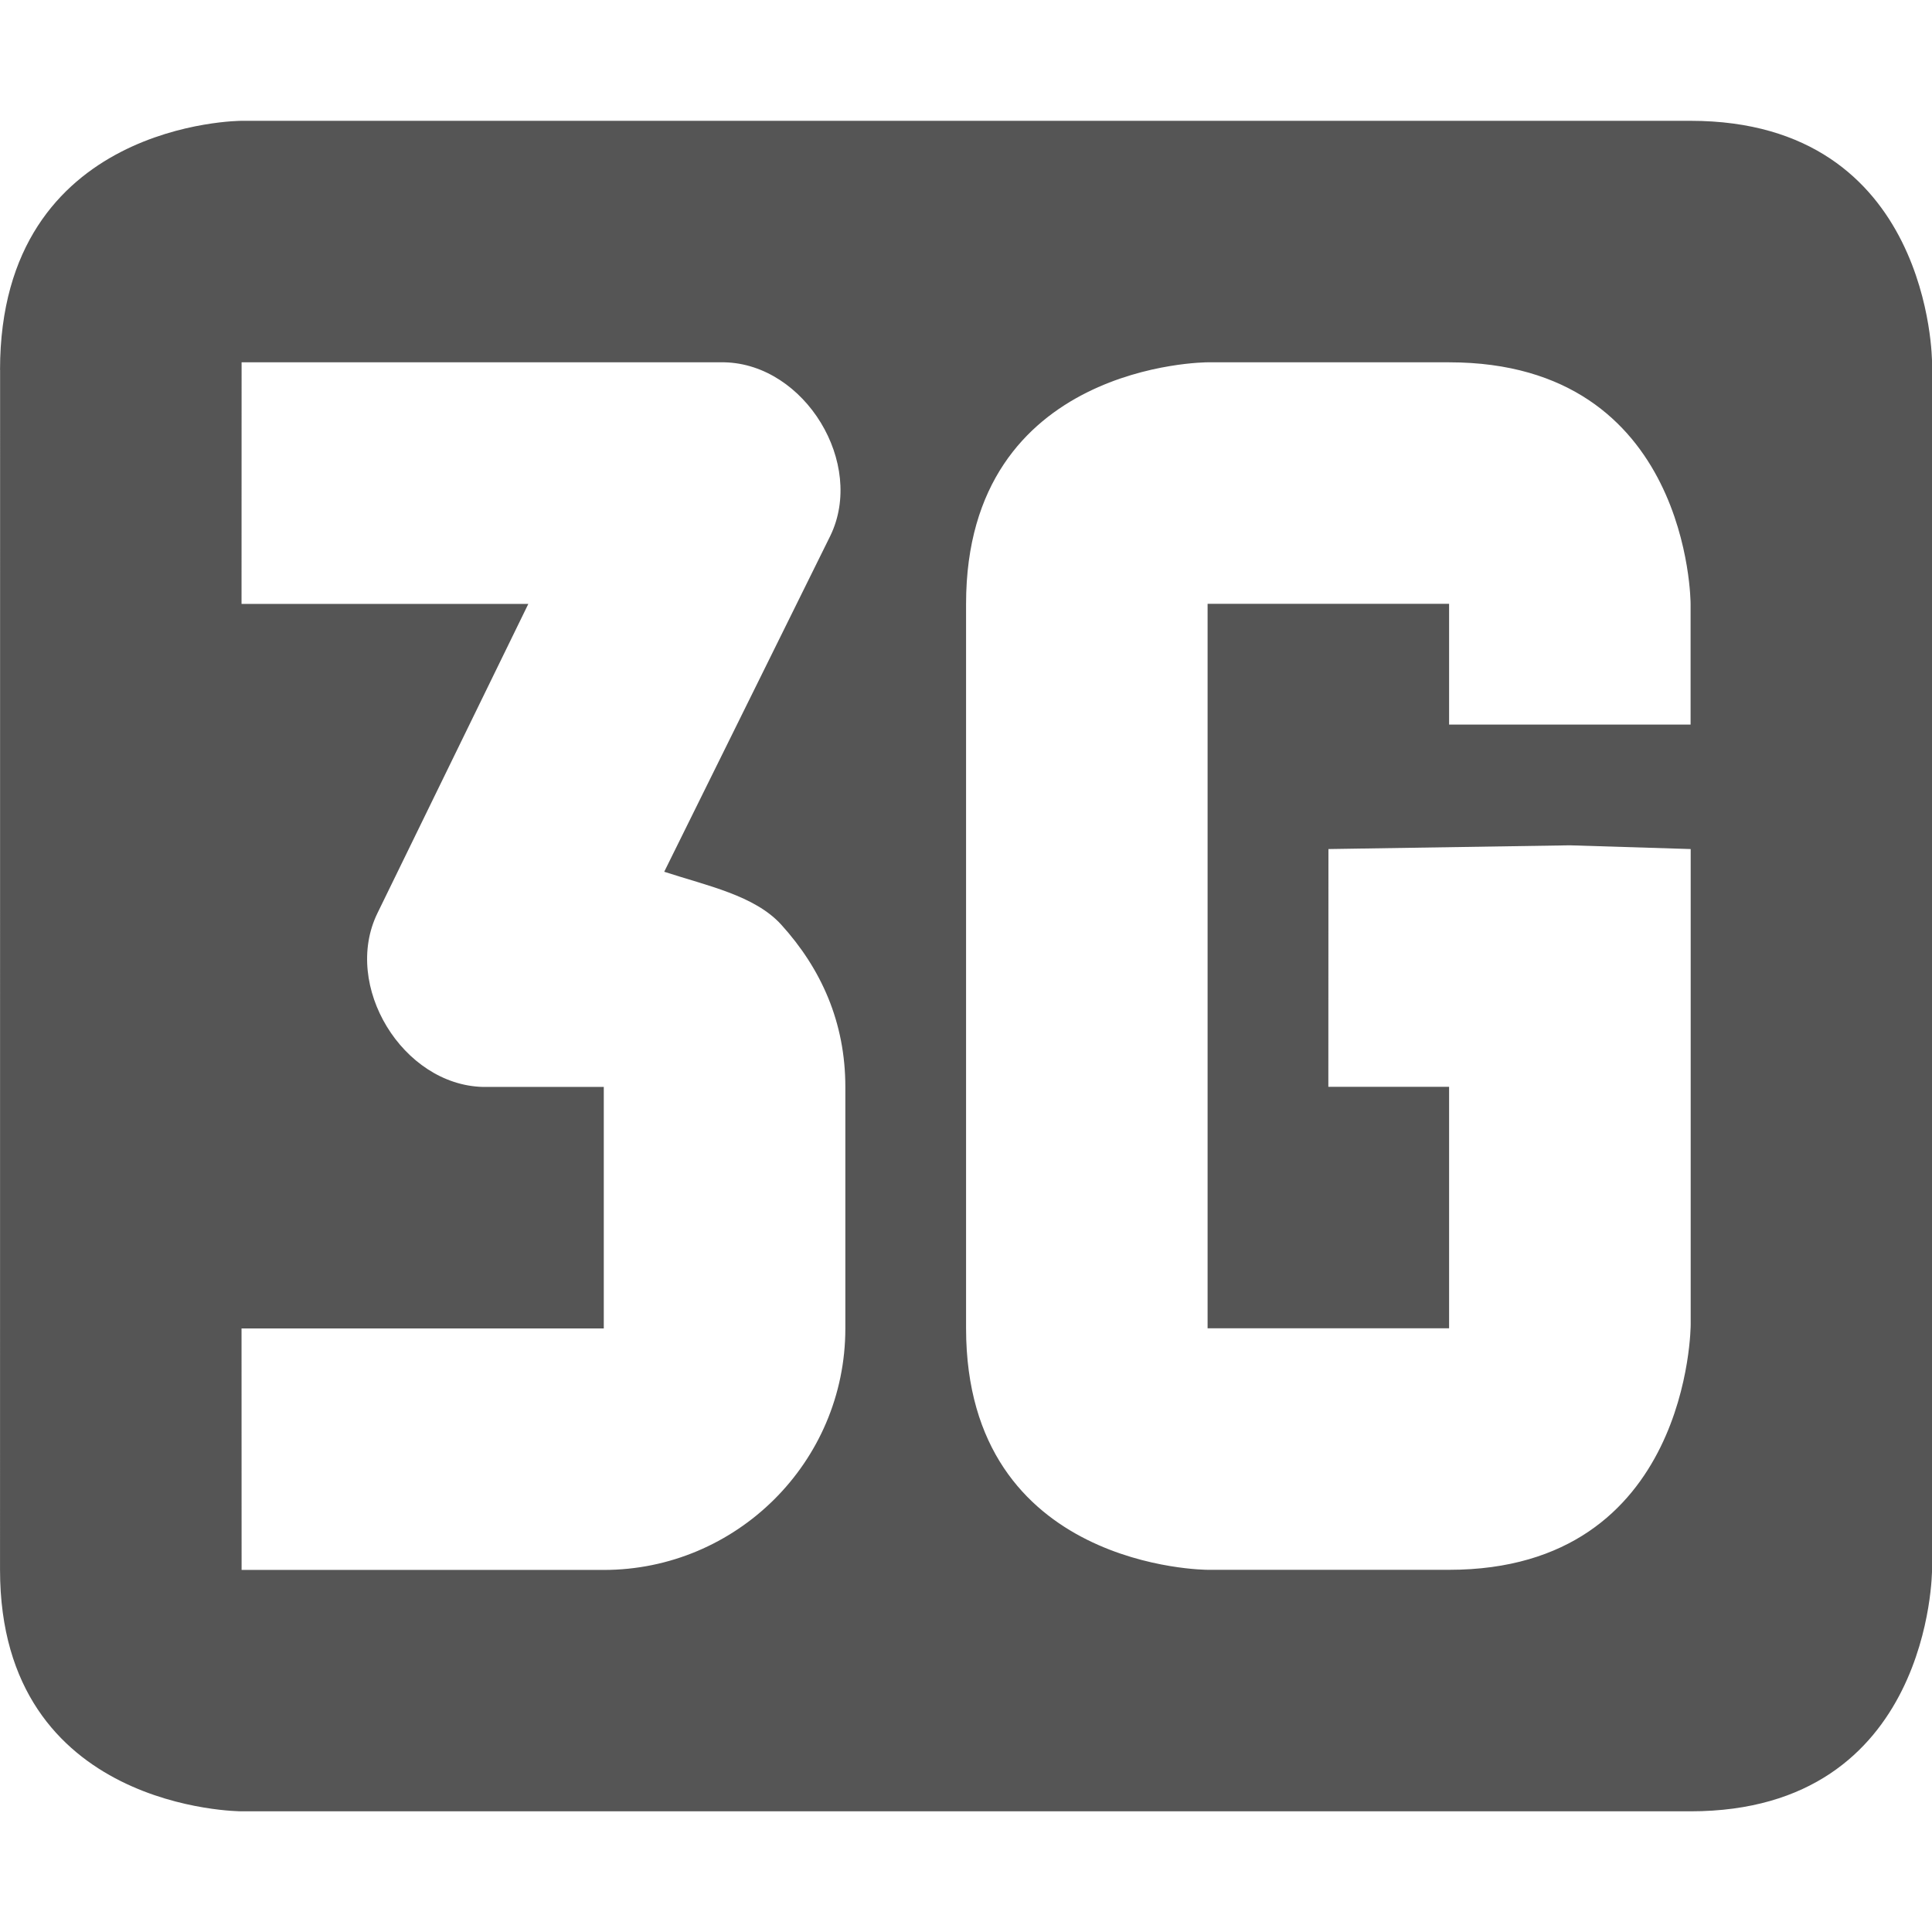
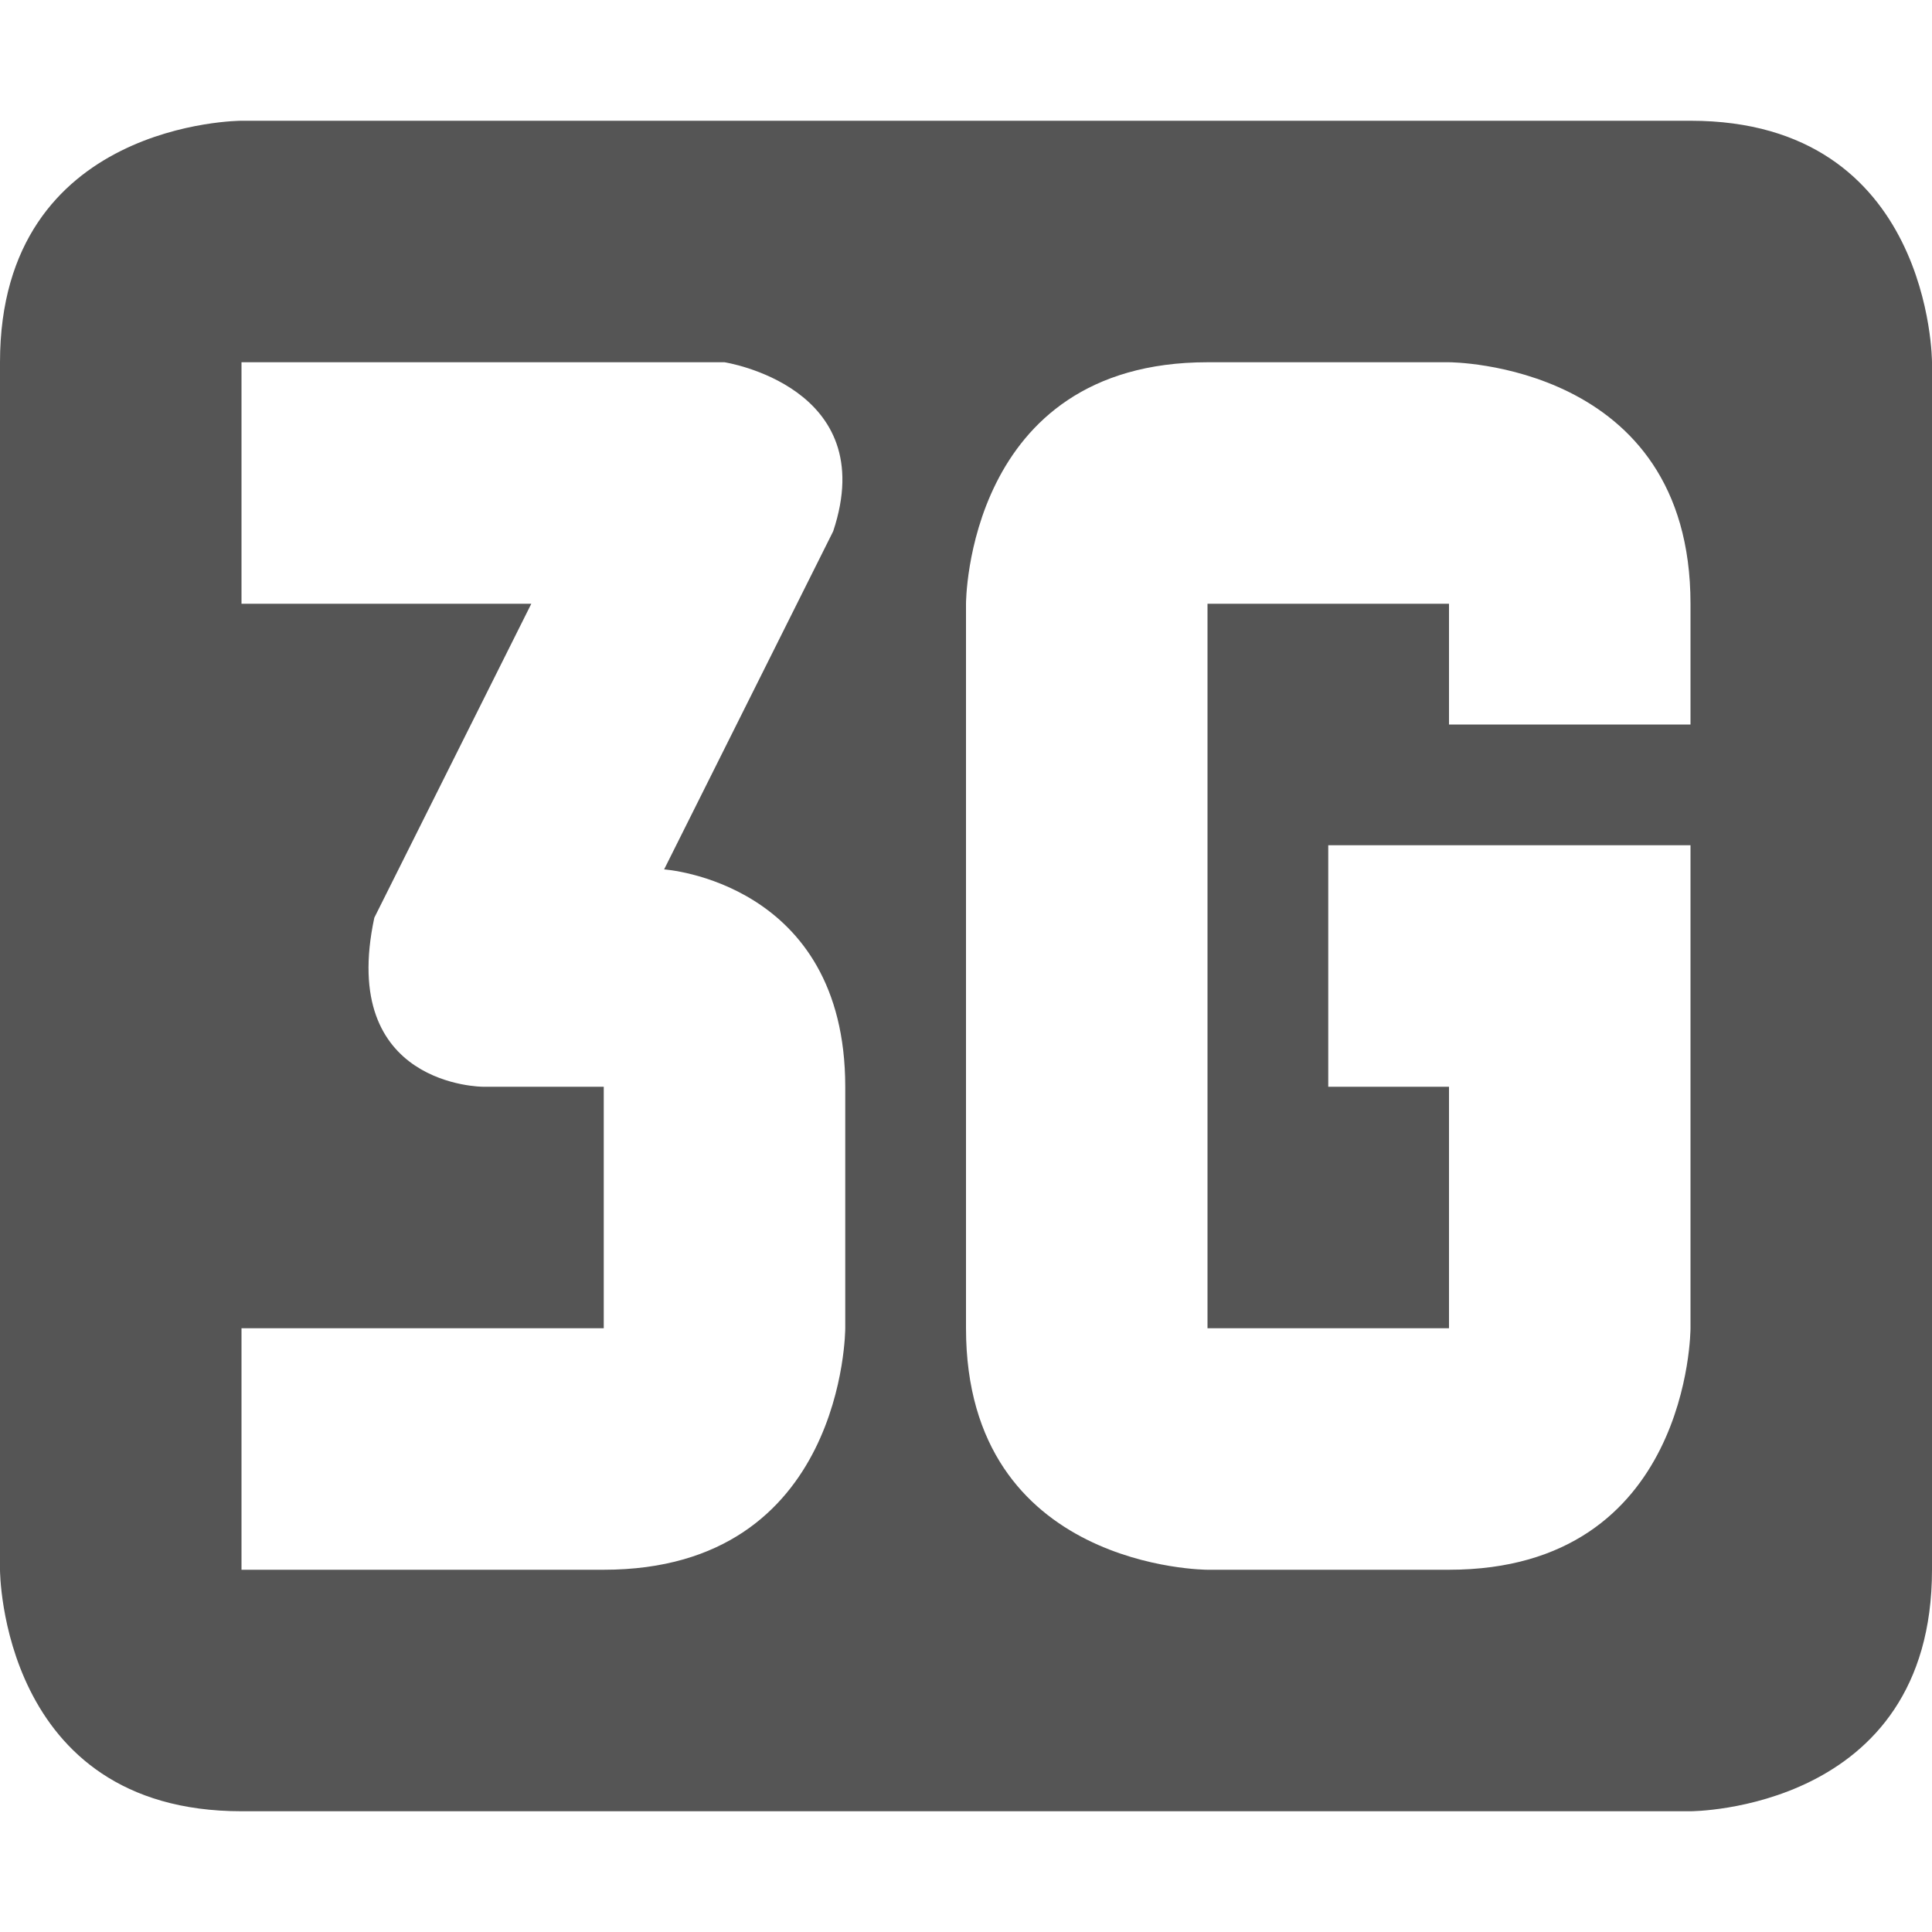
- <svg xmlns="http://www.w3.org/2000/svg" height="16" id="svg6530" version="1.1" viewBox="0 0 16 16" width="16">
-   <defs id="defs6532" />
-   <g id="layer1" transform="translate(-272.0002,-528.3605)">
-     <path d="m 272.001,531.423 -5e-4,9.938 c -1e-4,2 2,2 2,2 l 12,0 c 2,0 2,-2 2,-2 l 0,-10 c 0,0 10e-6,-2 -2,-2 l -12,0 c 0,0 -1.999,4.3e-4 -2,2.062 z m 2,-0.062 4,0 c 0.666,0.016 1.167,0.838 0.875,1.438 l -1.375,2.781 c 0.355,0.116 0.749,0.196 0.969,0.438 0.332,0.366 0.531,0.81 0.531,1.344 l 0,2 c 0,1.112 -0.907,2 -2,2 l -3,0 -5e-4,-2 3,0 0,-2 -1,0 c -0.666,-0.016 -1.167,-0.838 -0.875,-1.438 l 1.25,-2.562 -2.375,0 z m 10,0 c 2,0 2,2 2,2 l 0,1 -2,0 0,-1 -2,0 0,6 2,0 0,-2 -1,0 8e-4,-1.969 1.999,-0.031 1.001,0.031 0,1 0,2.938 c 0,5e-5 -8e-4,2.031 -2.001,2.031 l -1.999,-5e-5 c 0,0 -2.001,5e-5 -2.001,-2 l 0,-6 c 0,-2 2,-2 2,-2 z" id="path1244" style="color:#bebebe;fill:#555555;fill-opacity:1;stroke:none" />
-   </g>
+ <svg xmlns="http://www.w3.org/2000/svg" height="16" width="16">
+   <path d="m0 3v10s0 2 2 2h12s2 0 2-2v-10s0-2-2-2h-12s-2 0-2 2zm2 0h4s1.3.2.9 1.4l-1.4 2.8s1.5.1 1.5 1.8v2s0 2-2 2h-3v-2h3v-2h-1s-1.2 0-.9-1.4l1.3-2.6h-2.4zm10 0s2 0 2 2v1h-2v-1h-2v6h2v-2h-1v-2h3v4s0 2-2 2h-2s-2 0-2-2v-6s0-2 2-2z" fill="#555" />
</svg>
